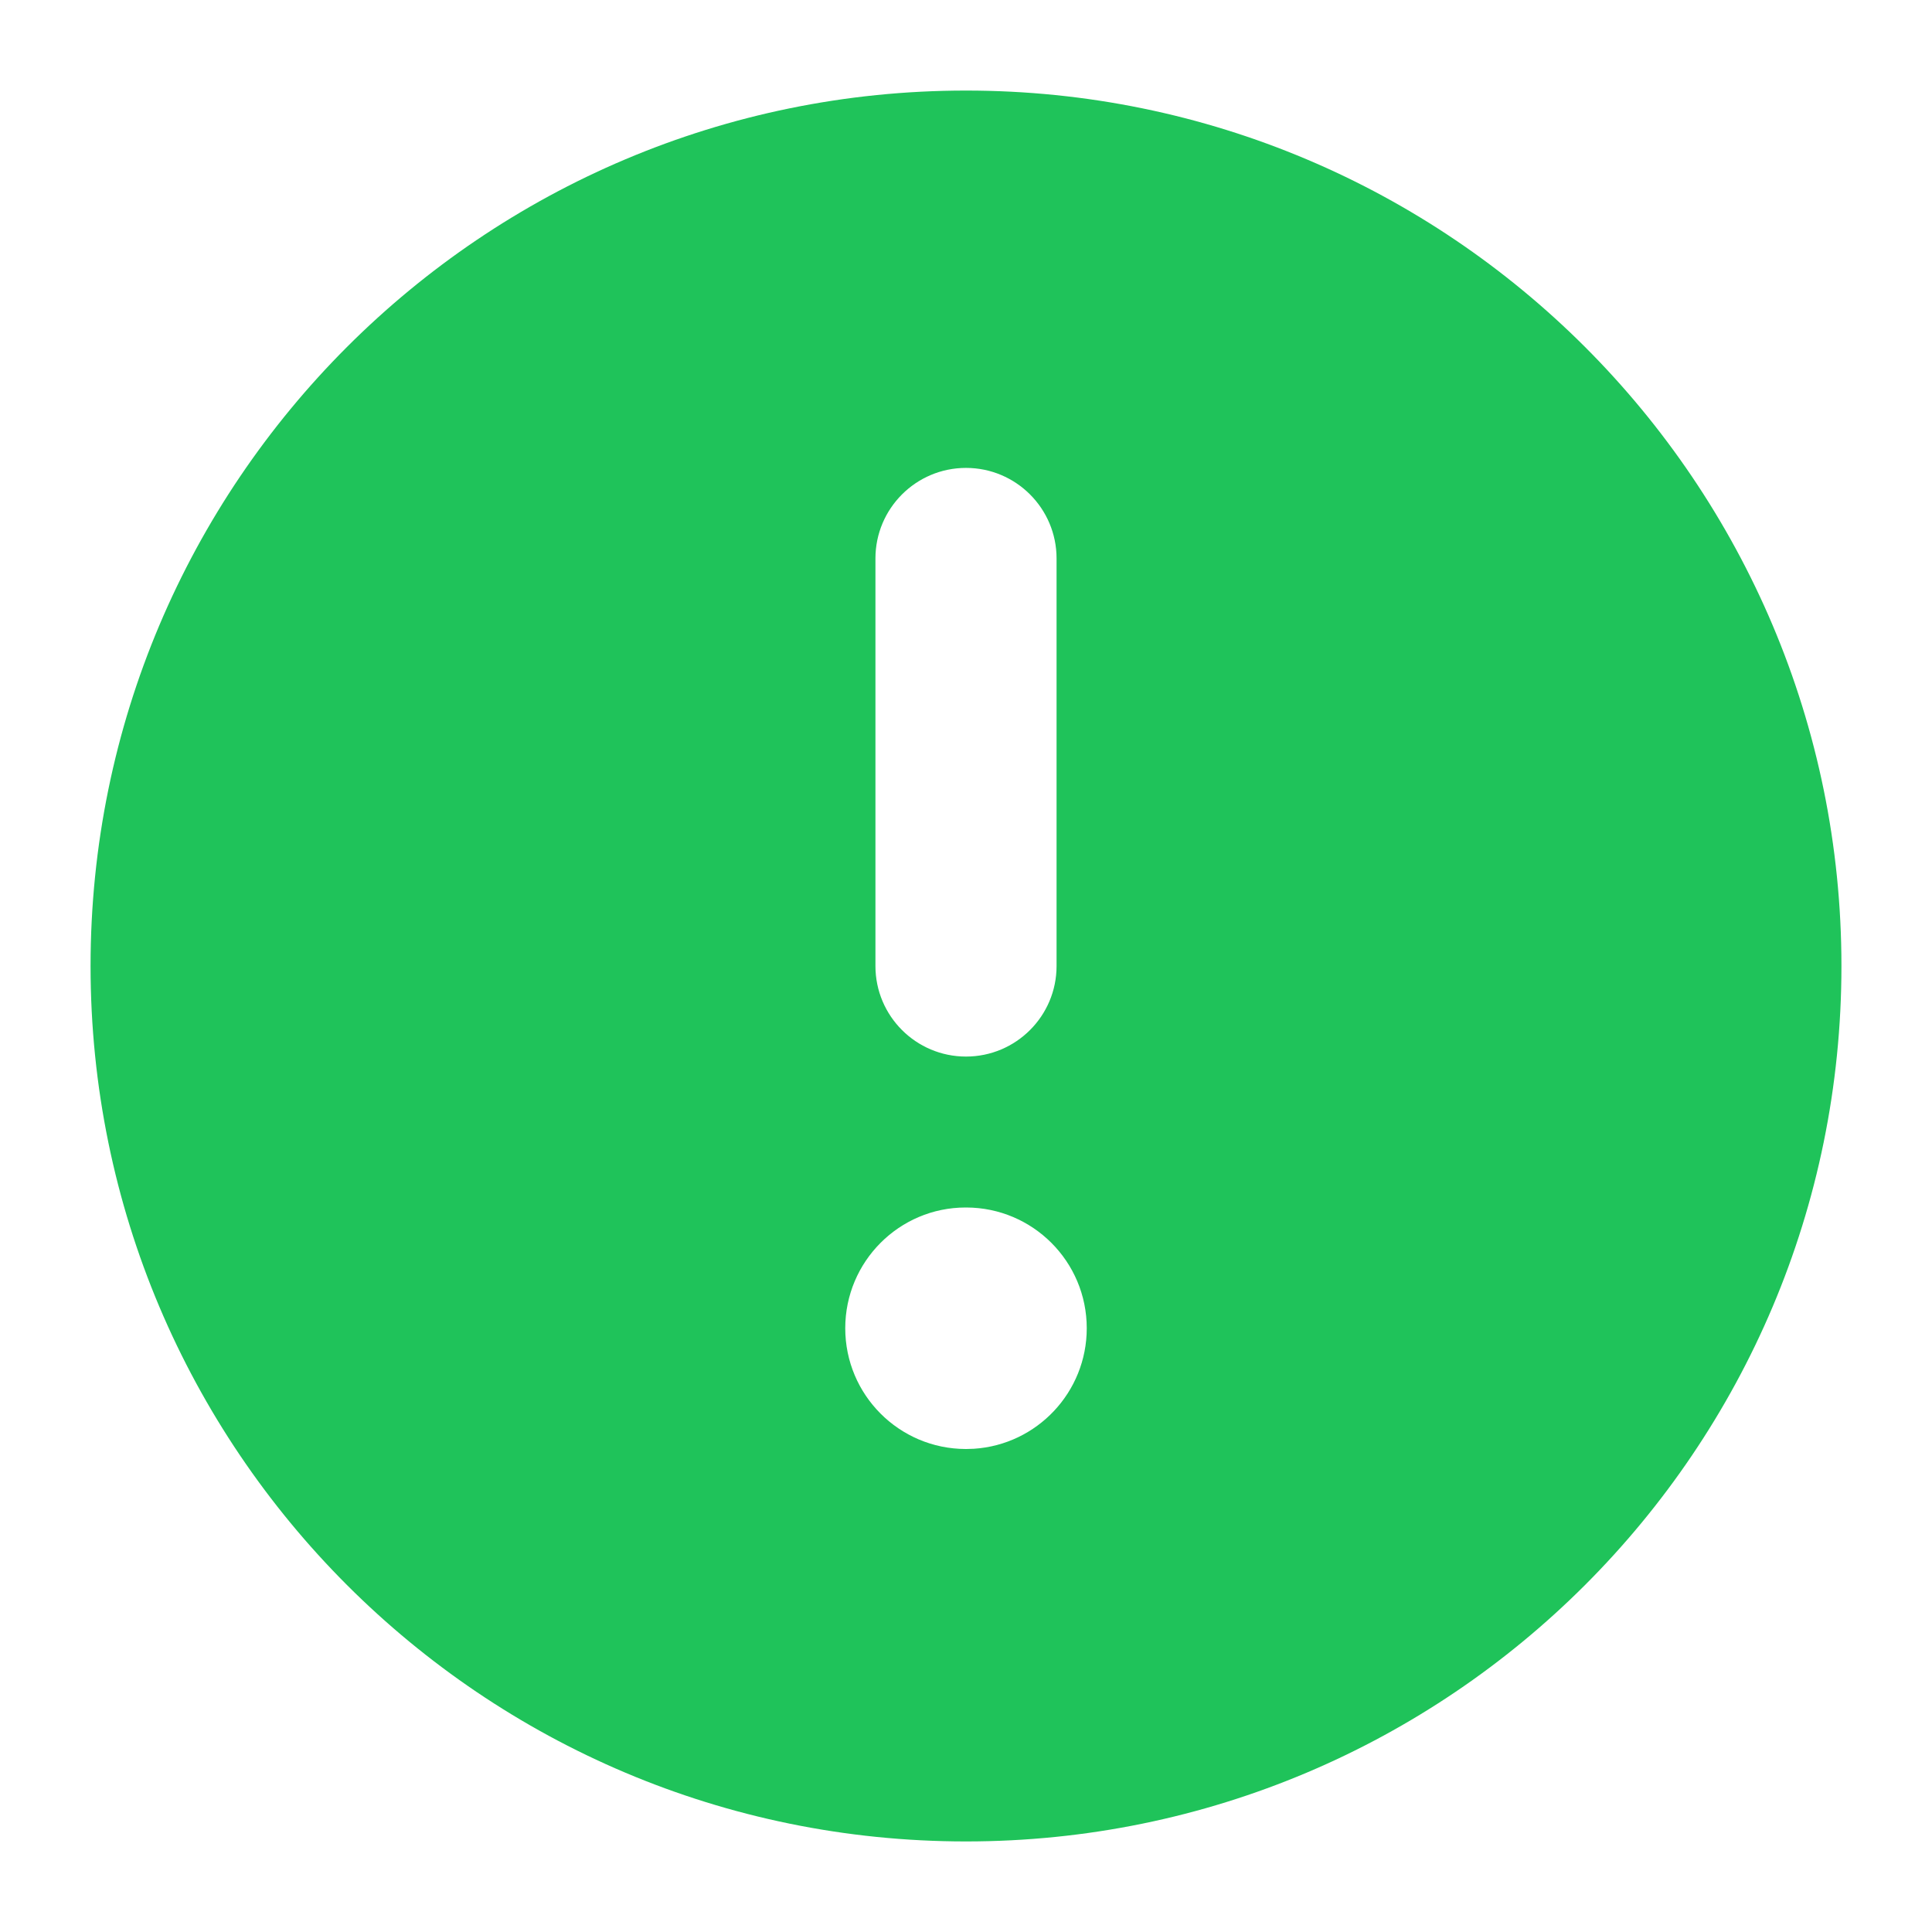
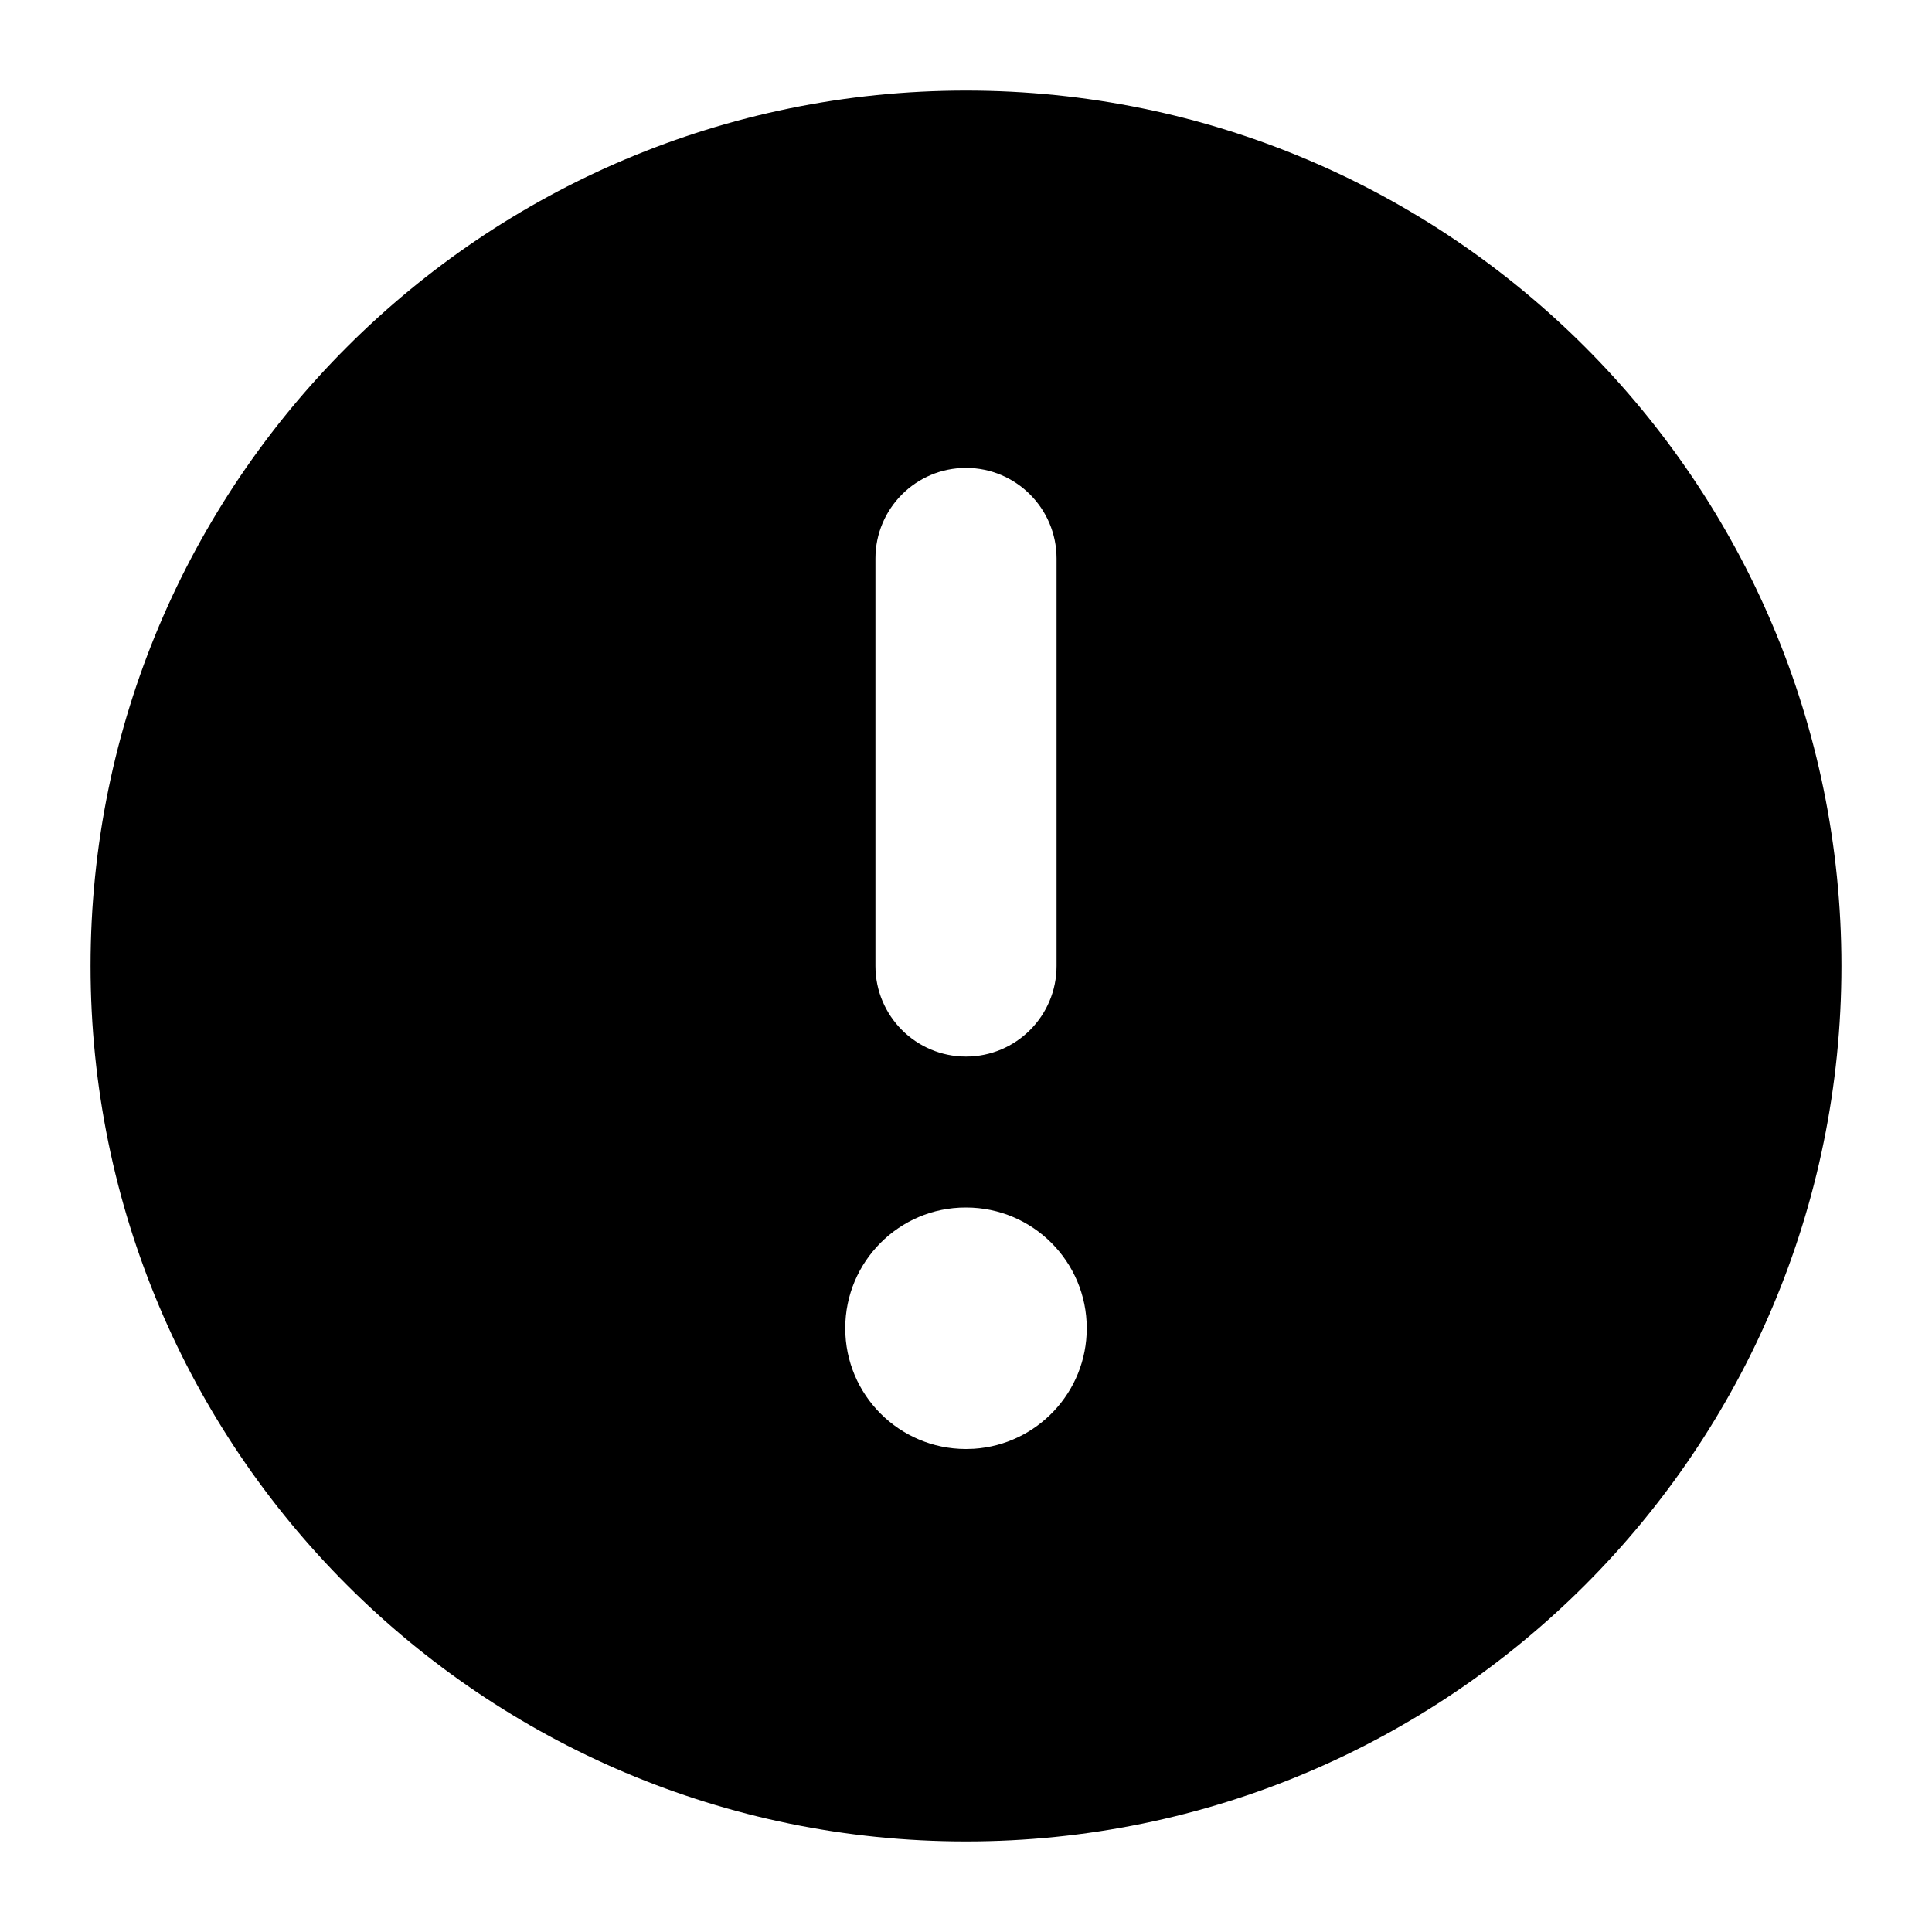
<svg xmlns="http://www.w3.org/2000/svg" width="32" height="32" viewBox="0 0 32 32" fill="none">
-   <path d="M16 30.5C24.008 30.5 30.5 24.008 30.5 16C30.5 7.992 24.008 1.5 16 1.5C7.992 1.5 1.5 7.992 1.5 16C1.5 24.008 7.992 30.5 16 30.5ZM16 17.5C15.172 17.5 14.5 16.828 14.5 16V9.25C14.5 8.422 15.172 7.75 16 7.75C16.828 7.75 17.5 8.422 17.5 9.25V16C17.5 16.828 16.828 17.5 16 17.5ZM15.994 24C14.892 23.997 14 23.103 14 22C14 20.895 14.895 20 15.994 20H16.006C17.108 20.003 18 20.897 18 22C18 23.06 17.175 23.928 16.132 23.996L16.005 24H15.994Z" fill="#1FC35A" style="fill:#1FC35A;fill:color(display-p3 0.122 0.765 0.353);fill-opacity:1;" />
+   <path d="M16 30.5C24.008 30.5 30.5 24.008 30.5 16C30.5 7.992 24.008 1.5 16 1.5C7.992 1.5 1.5 7.992 1.5 16C1.5 24.008 7.992 30.5 16 30.5ZM16 17.5C15.172 17.5 14.5 16.828 14.5 16V9.25C14.5 8.422 15.172 7.75 16 7.75C16.828 7.75 17.5 8.422 17.5 9.25V16C17.5 16.828 16.828 17.5 16 17.5ZM15.994 24C14.892 23.997 14 23.103 14 22C14 20.895 14.895 20 15.994 20H16.006C17.108 20.003 18 20.897 18 22C18 23.06 17.175 23.928 16.132 23.996L16.005 24H15.994Z" fill="#000000" />
</svg>
